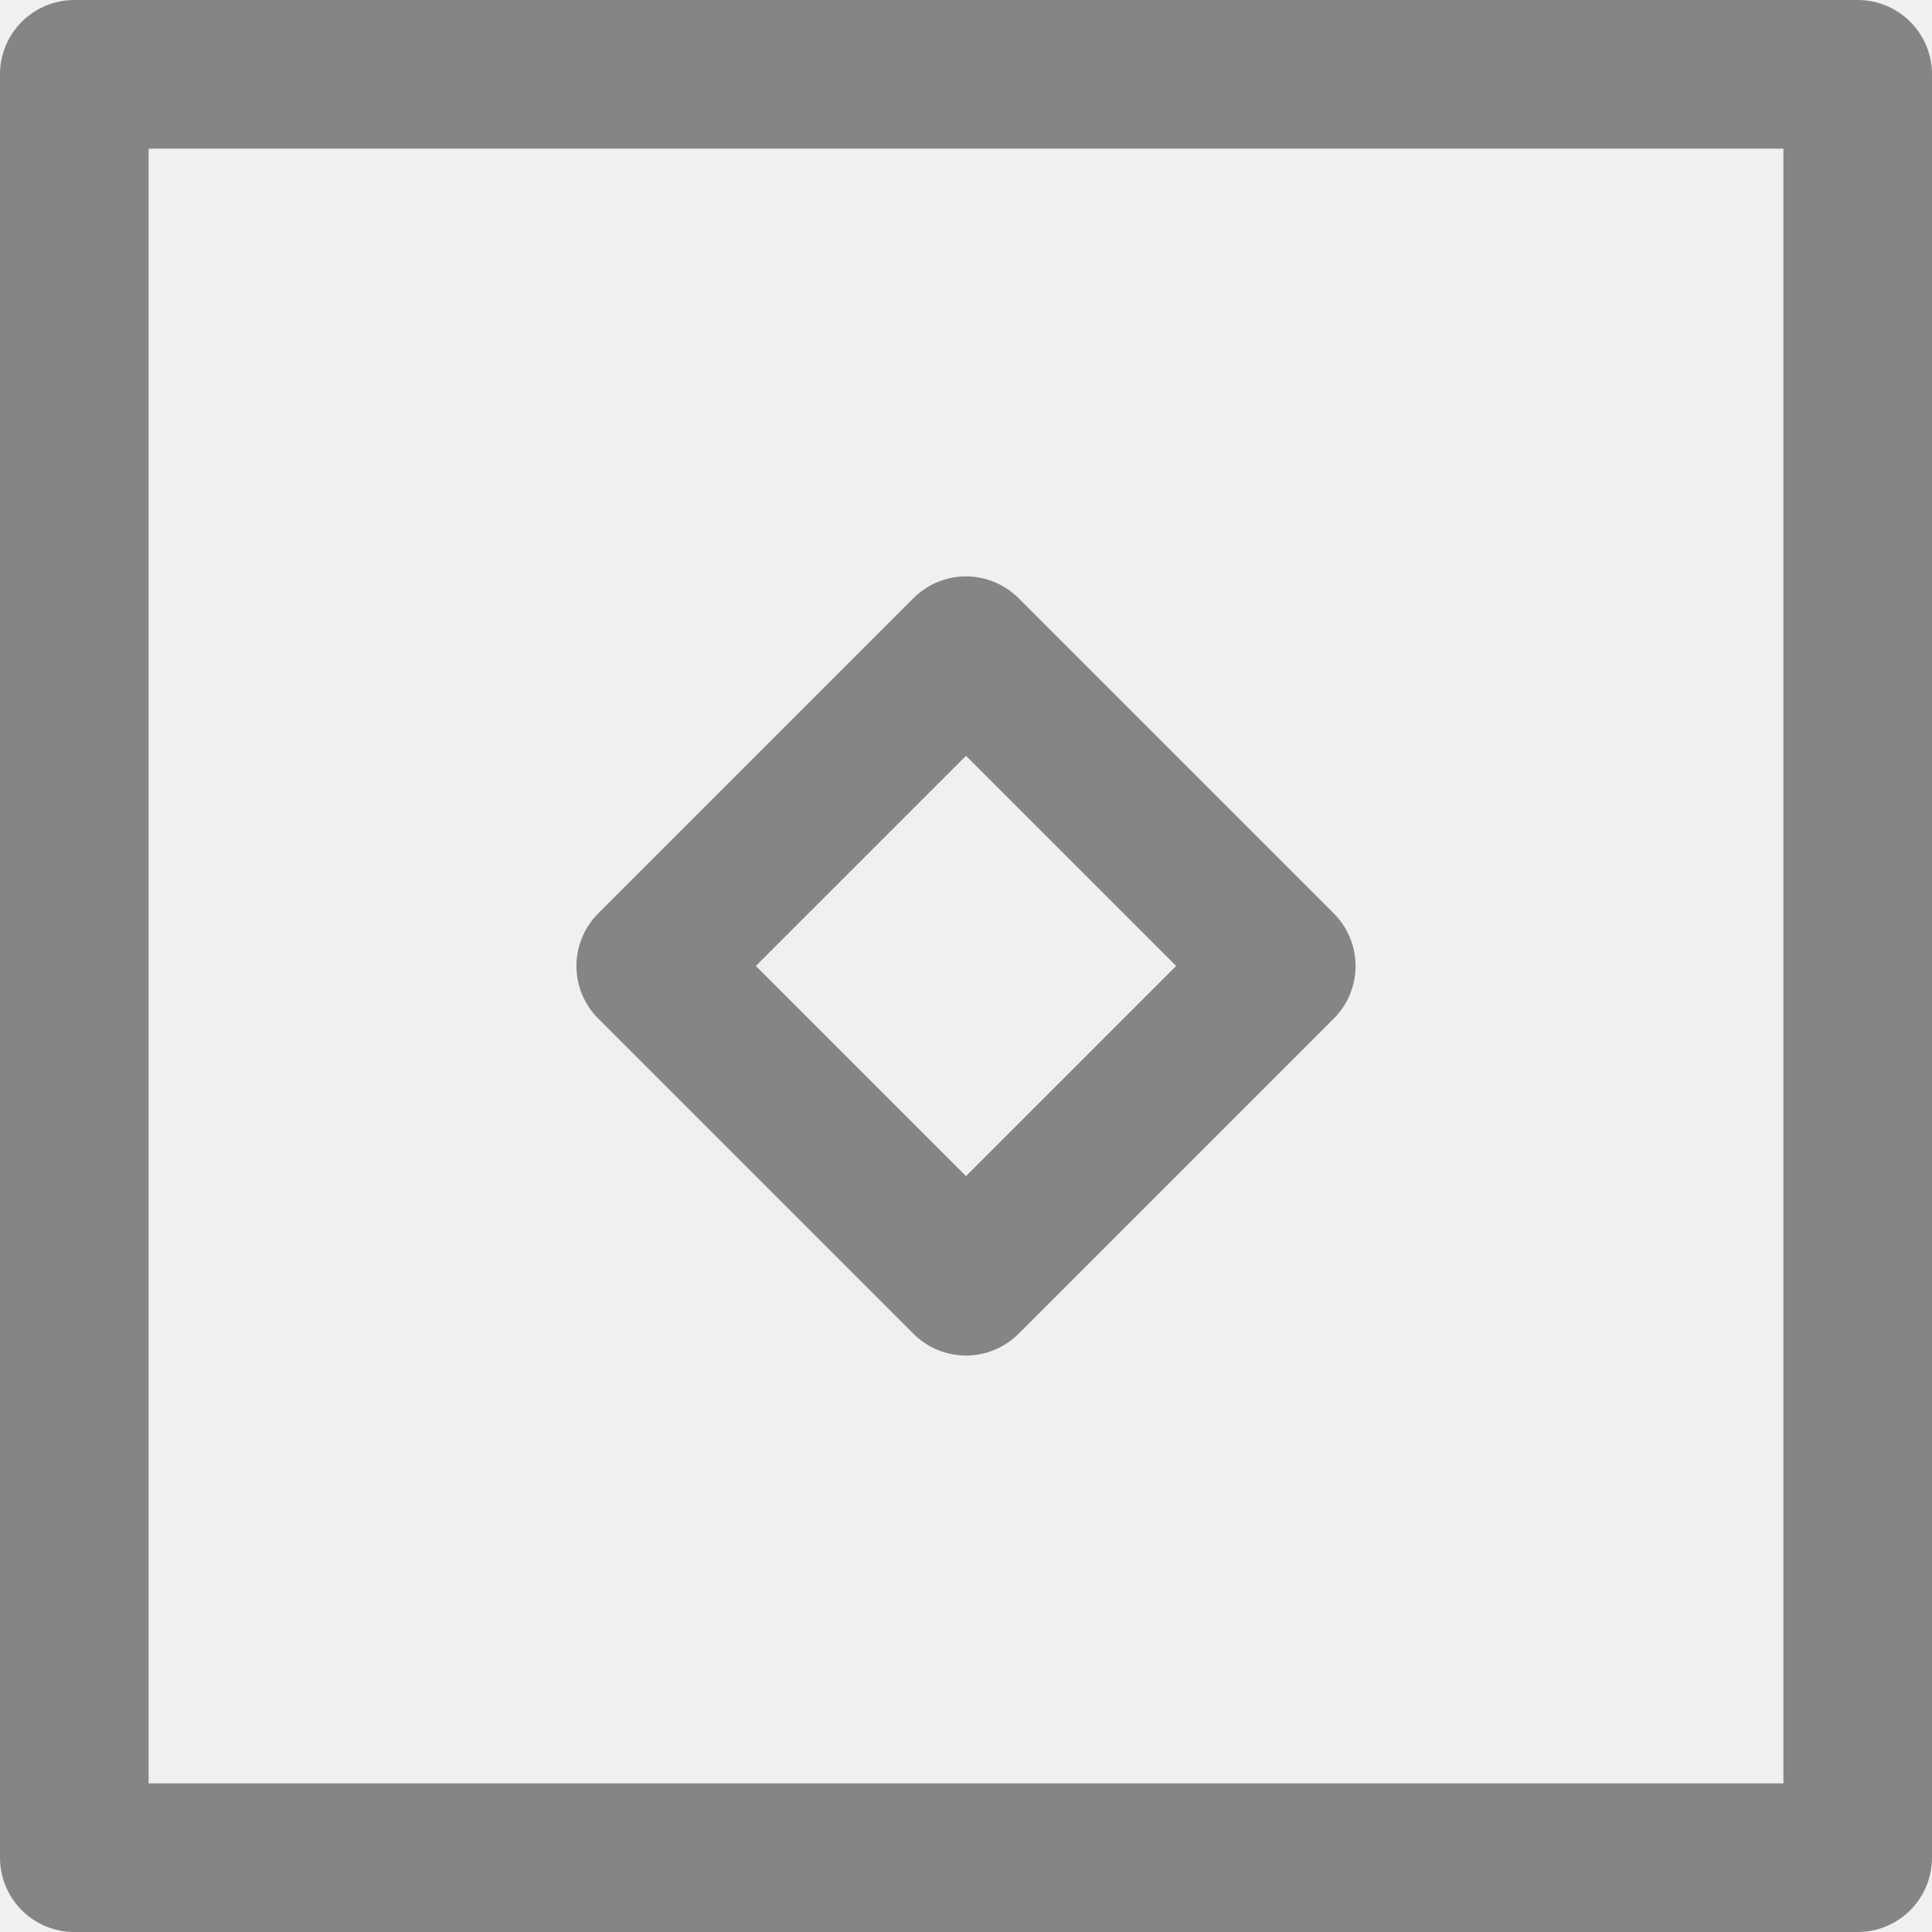
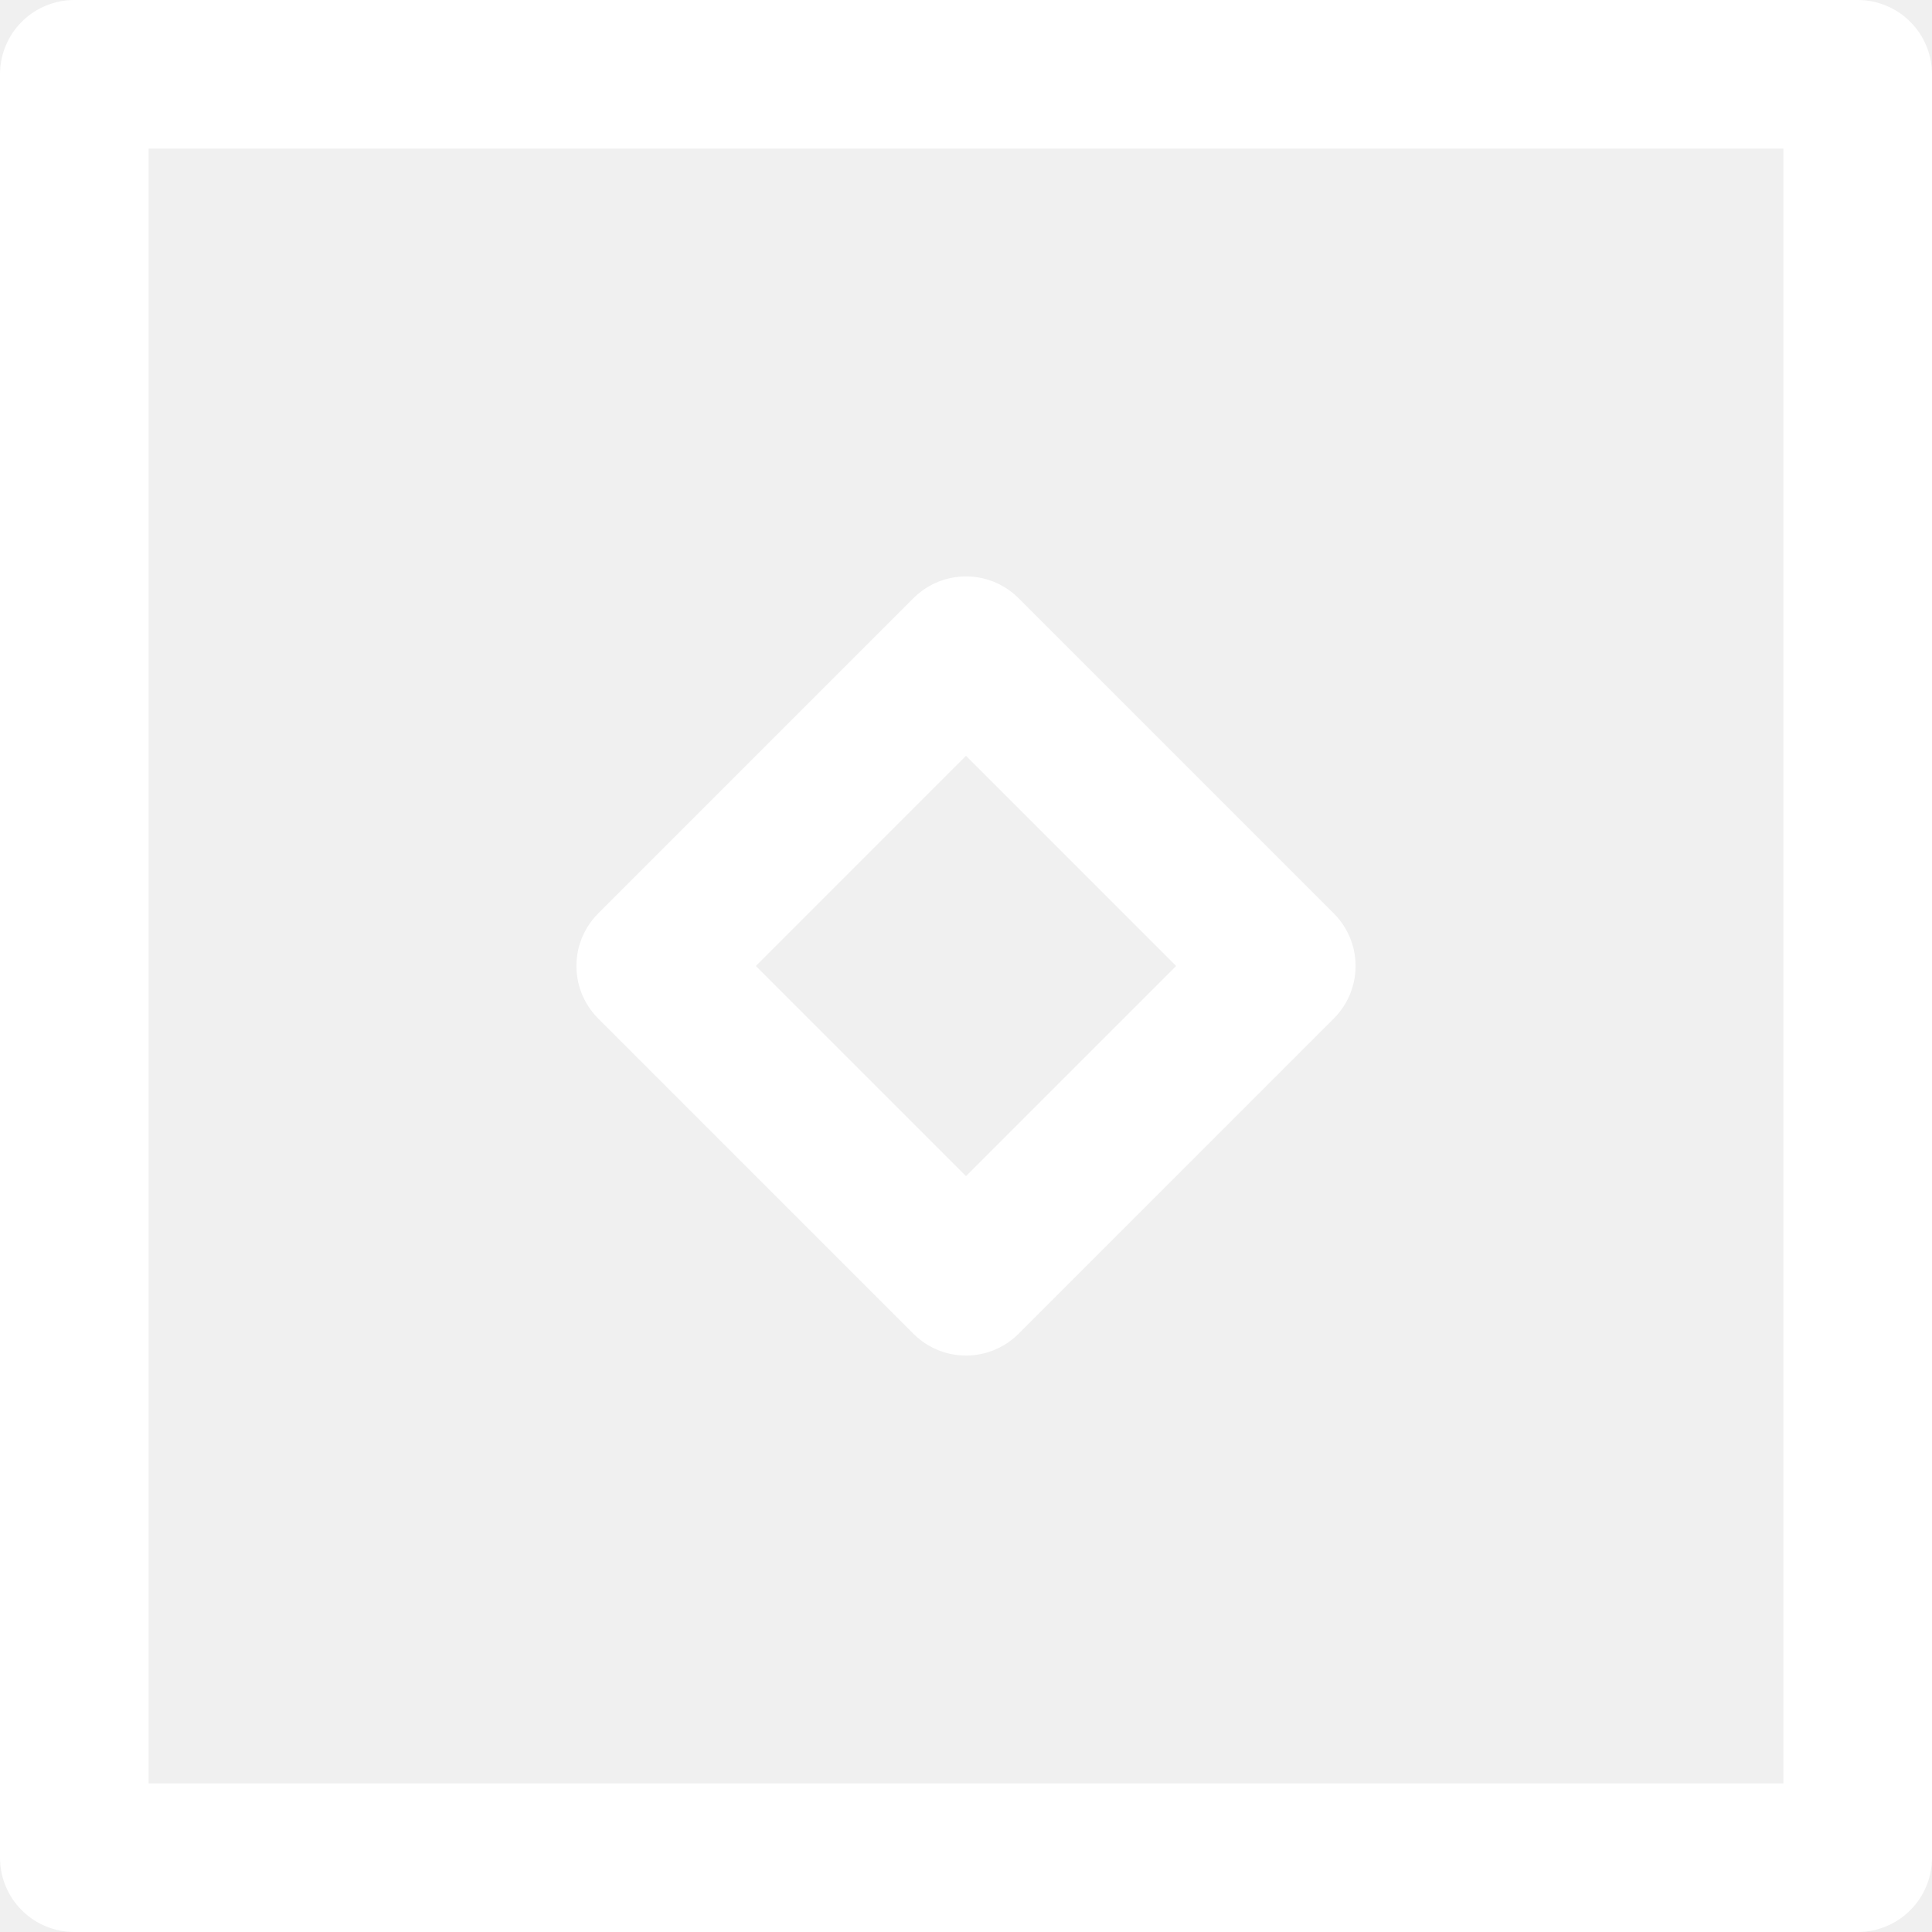
<svg xmlns="http://www.w3.org/2000/svg" width="26" height="26" viewBox="0 0 26 26">
  <g id="checkpoint" transform="translate(-111 -375.2)">
-     <rect id="Rectangle_4" data-name="Rectangle 4" width="24" height="24" transform="translate(112 376.2)" fill="none" stroke="#858585" stroke-linejoin="round" stroke-width="2" />
-     <rect id="Rectangle_17" data-name="Rectangle 17" width="6" height="6" transform="translate(124 383.957) rotate(45)" fill="none" stroke="#858585" stroke-linejoin="round" stroke-width="2" />
+     <rect id="Rectangle_4" data-name="Rectangle 4" width="24" height="24" transform="translate(112 376.2)" fill="none" stroke="#fff" stroke-linejoin="round" stroke-width="2" />
+     <rect id="Rectangle_17" data-name="Rectangle 17" width="6" height="6" transform="translate(124 383.957) rotate(45)" fill="none" stroke="#fff" stroke-linejoin="round" stroke-width="2" />
  </g>
</svg>
